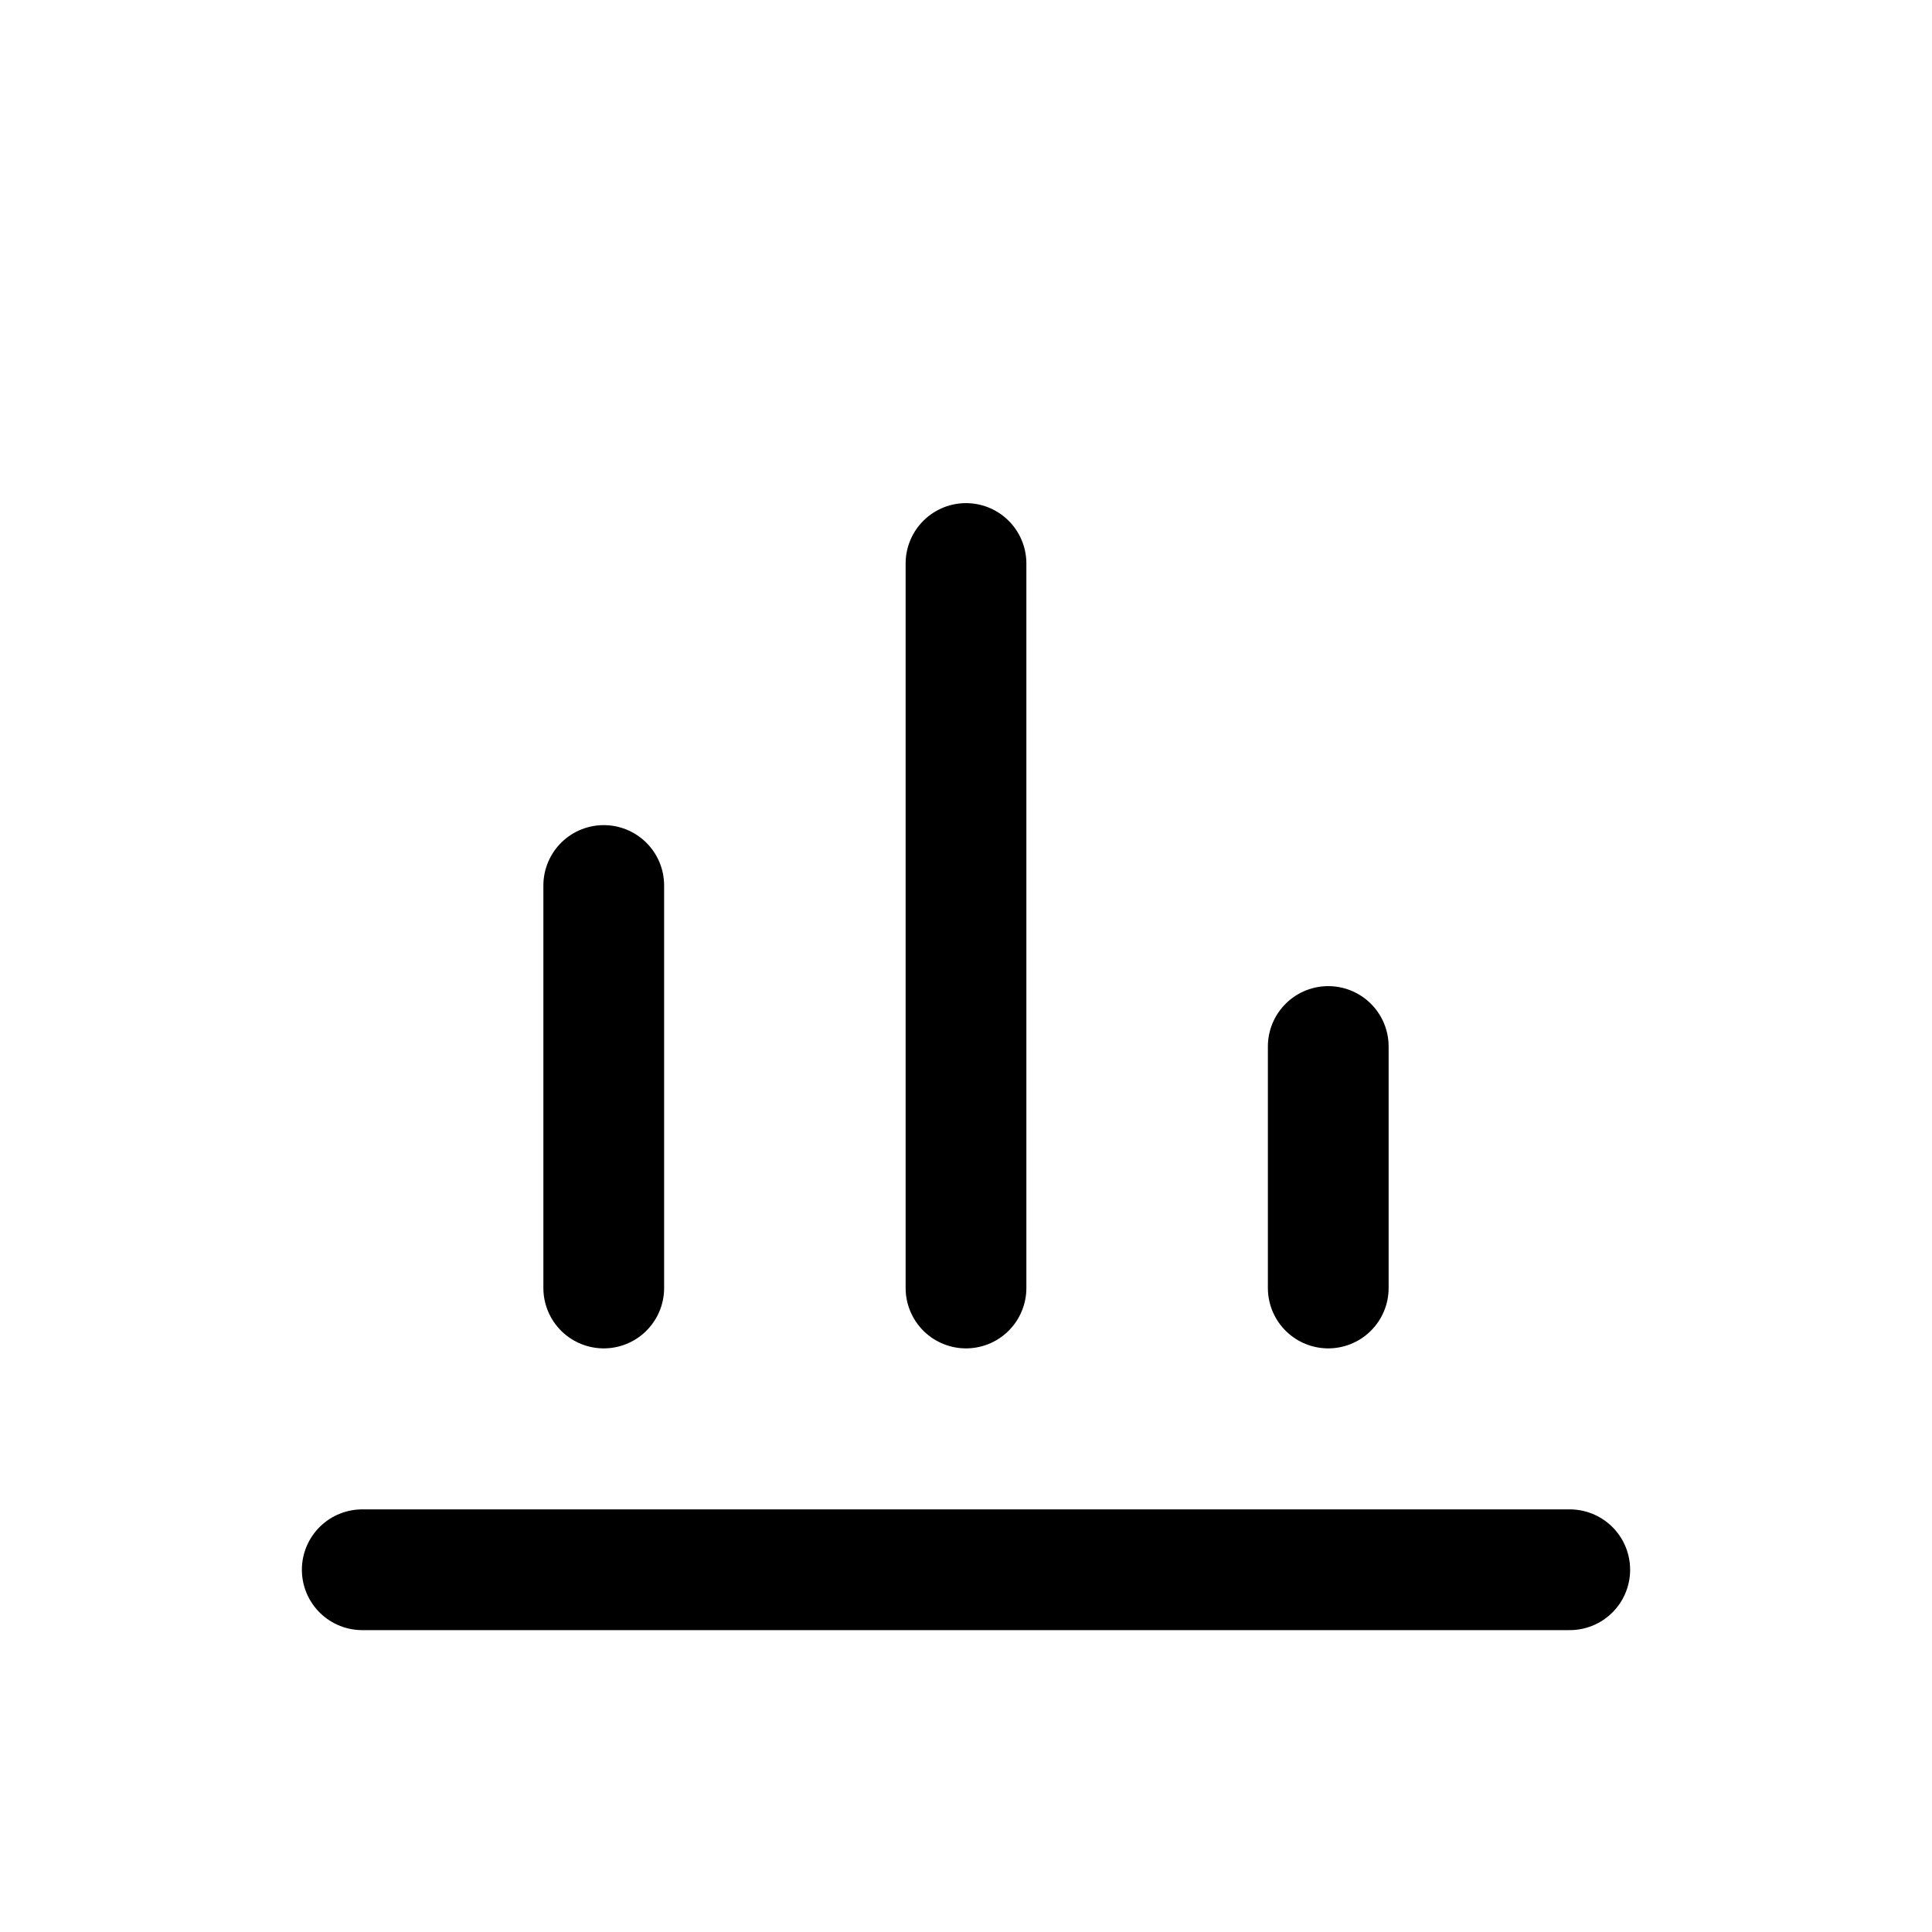
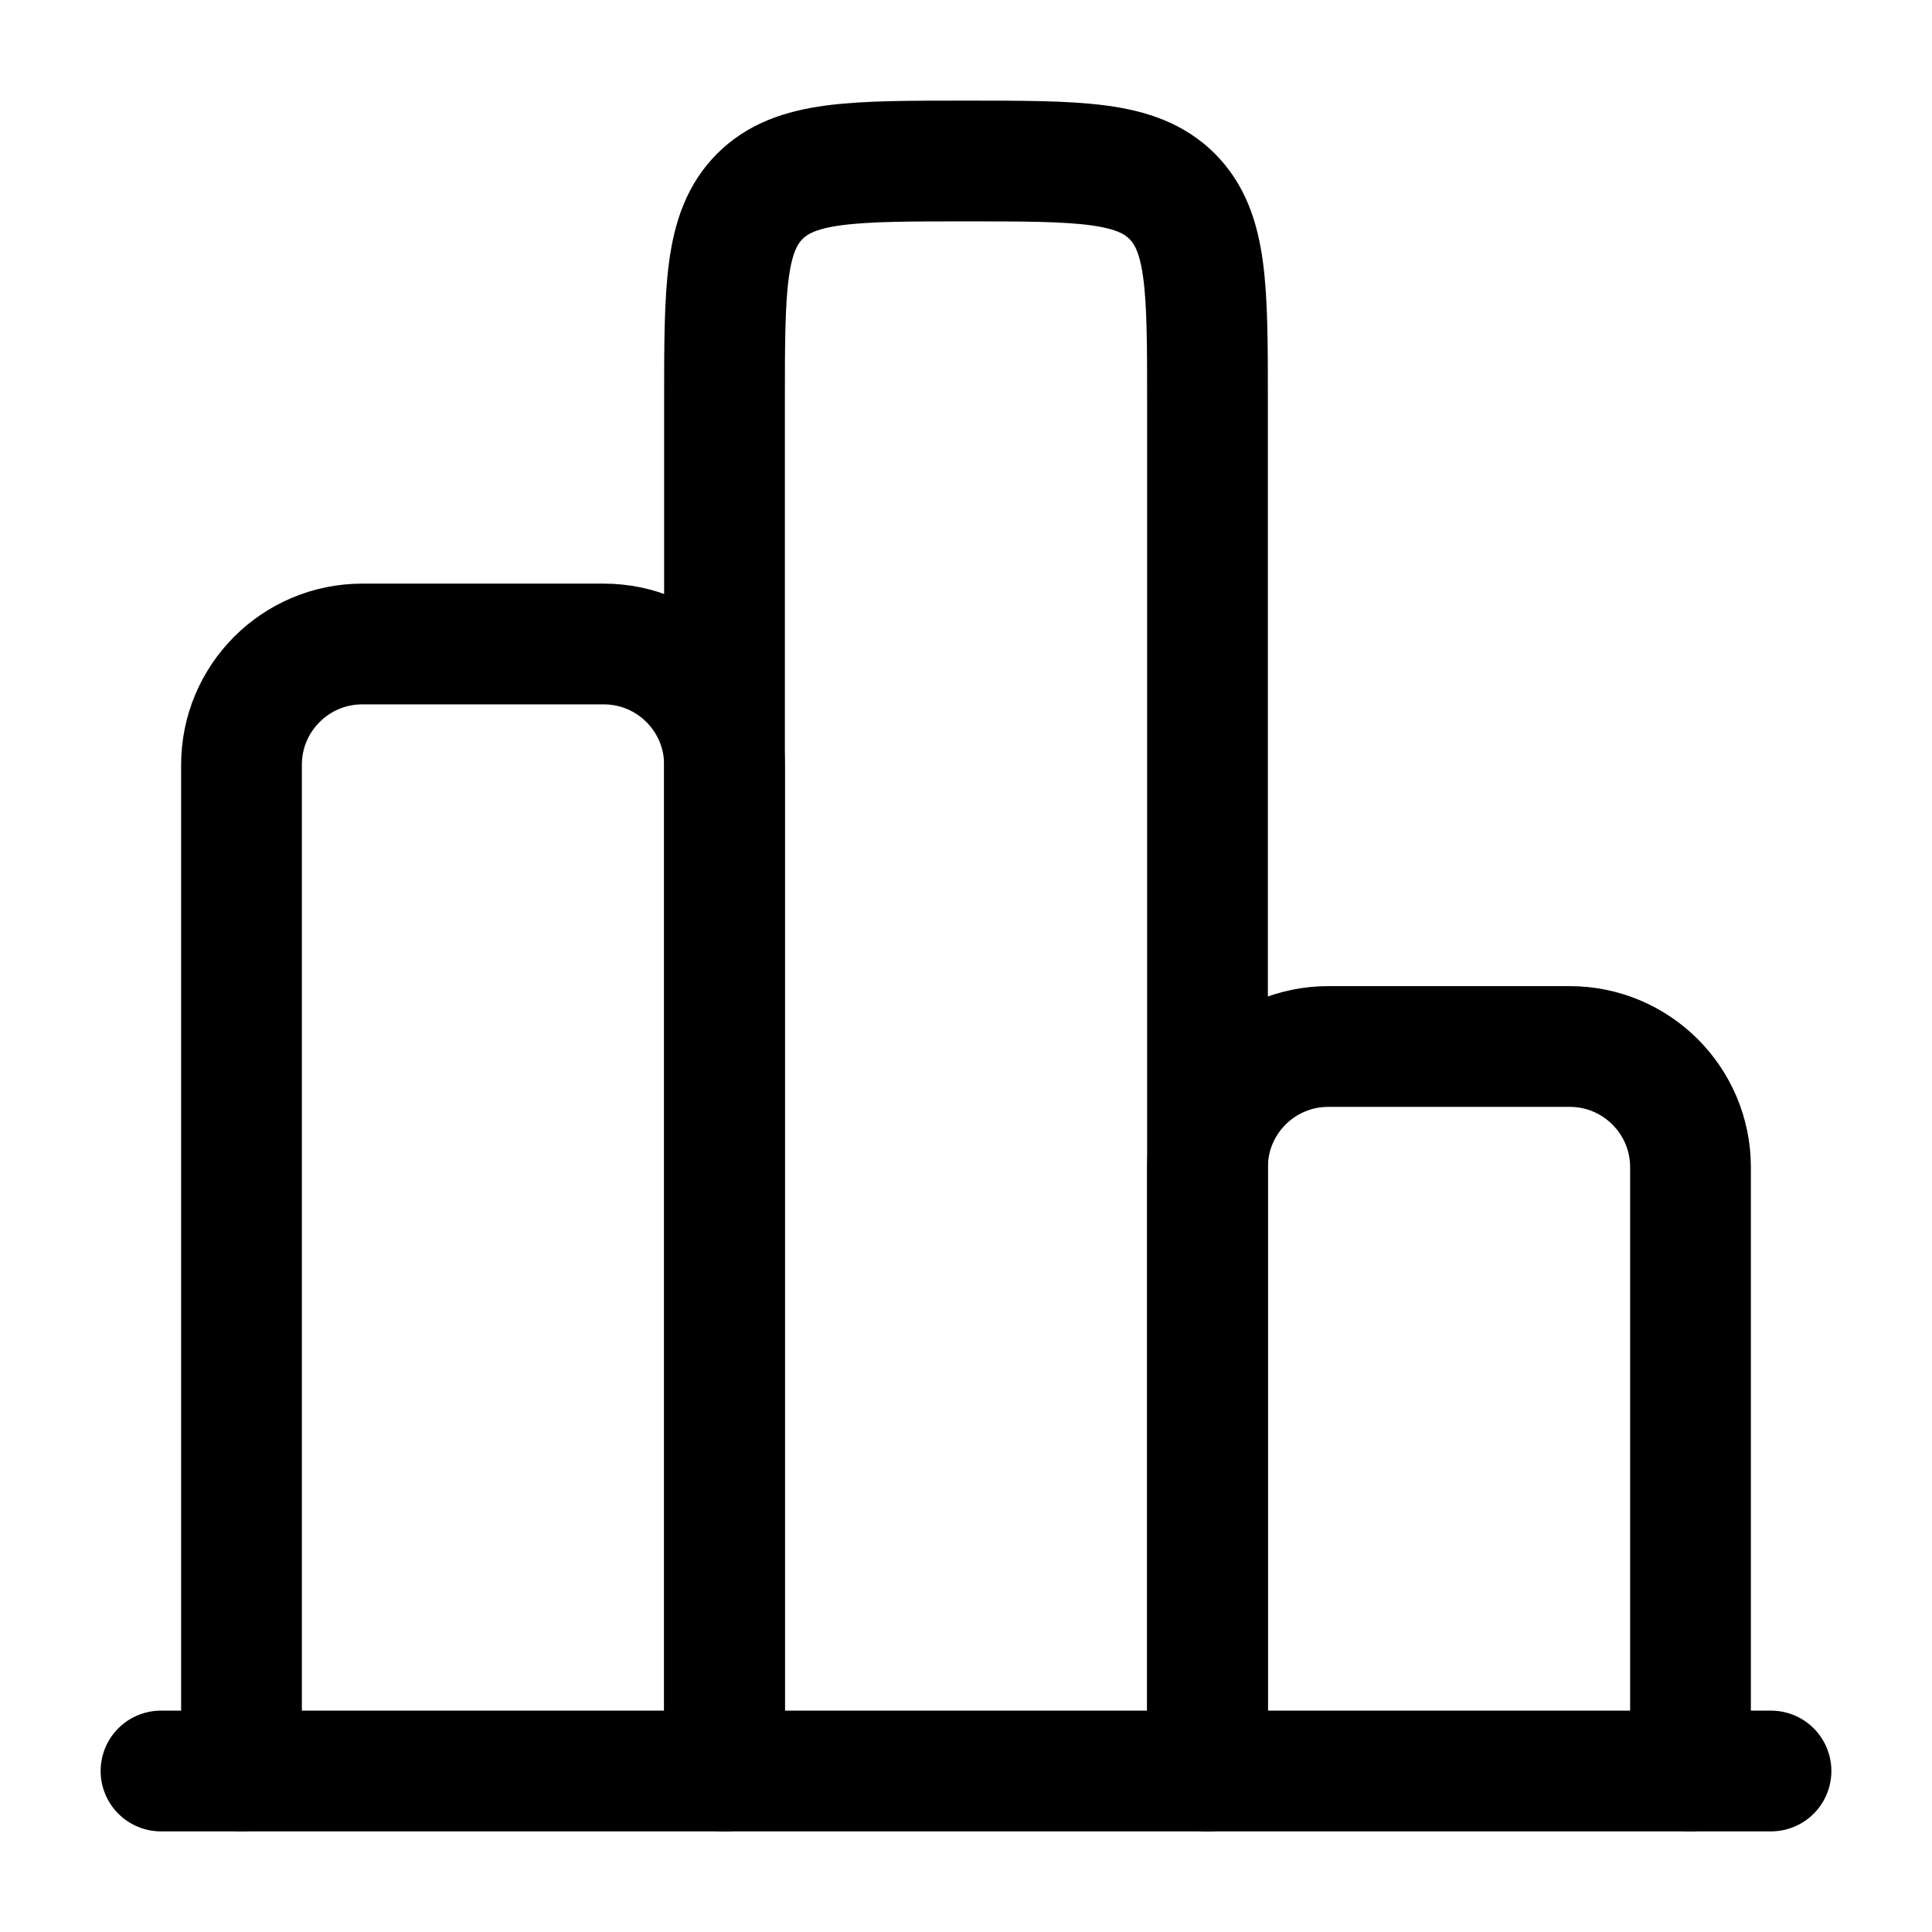
- <svg xmlns="http://www.w3.org/2000/svg" viewBox="0 0 24 24" fill="none" stroke="currentColor" stroke-width="1.5" stroke-linecap="round" stroke-linejoin="round">
-   <path d="M4.5 19.5h15" />
-   <path d="M7.5 16v-5M12 16V7M16.5 16v-3" />
+ <svg xmlns="http://www.w3.org/2000/svg" width="1em" height="1em" viewBox="0 0 24 24" fill="none" stroke-width="1.5">
+   <path d="M22 22H2" stroke="currentColor" stroke-linecap="round" />
+   <path d="M21 22V14.5C21 13.672 20.328 13 19.5 13H16.5C15.672 13 15 13.672 15 14.5V22" stroke="currentColor" stroke-linecap="round" />
+   <path d="M15 22V5C15 3.586 15 2.879 14.561 2.439C14.121 2 13.414 2 12 2C10.586 2 9.879 2 9.439 2.439C9 2.879 9 3.586 9 5V22" stroke="currentColor" stroke-linecap="round" />
+   <path d="M9 22V9.5C9 8.672 8.328 8 7.5 8H4.5C3.672 8 3 8.672 3 9.5V22" stroke="currentColor" stroke-linecap="round" />
</svg>
